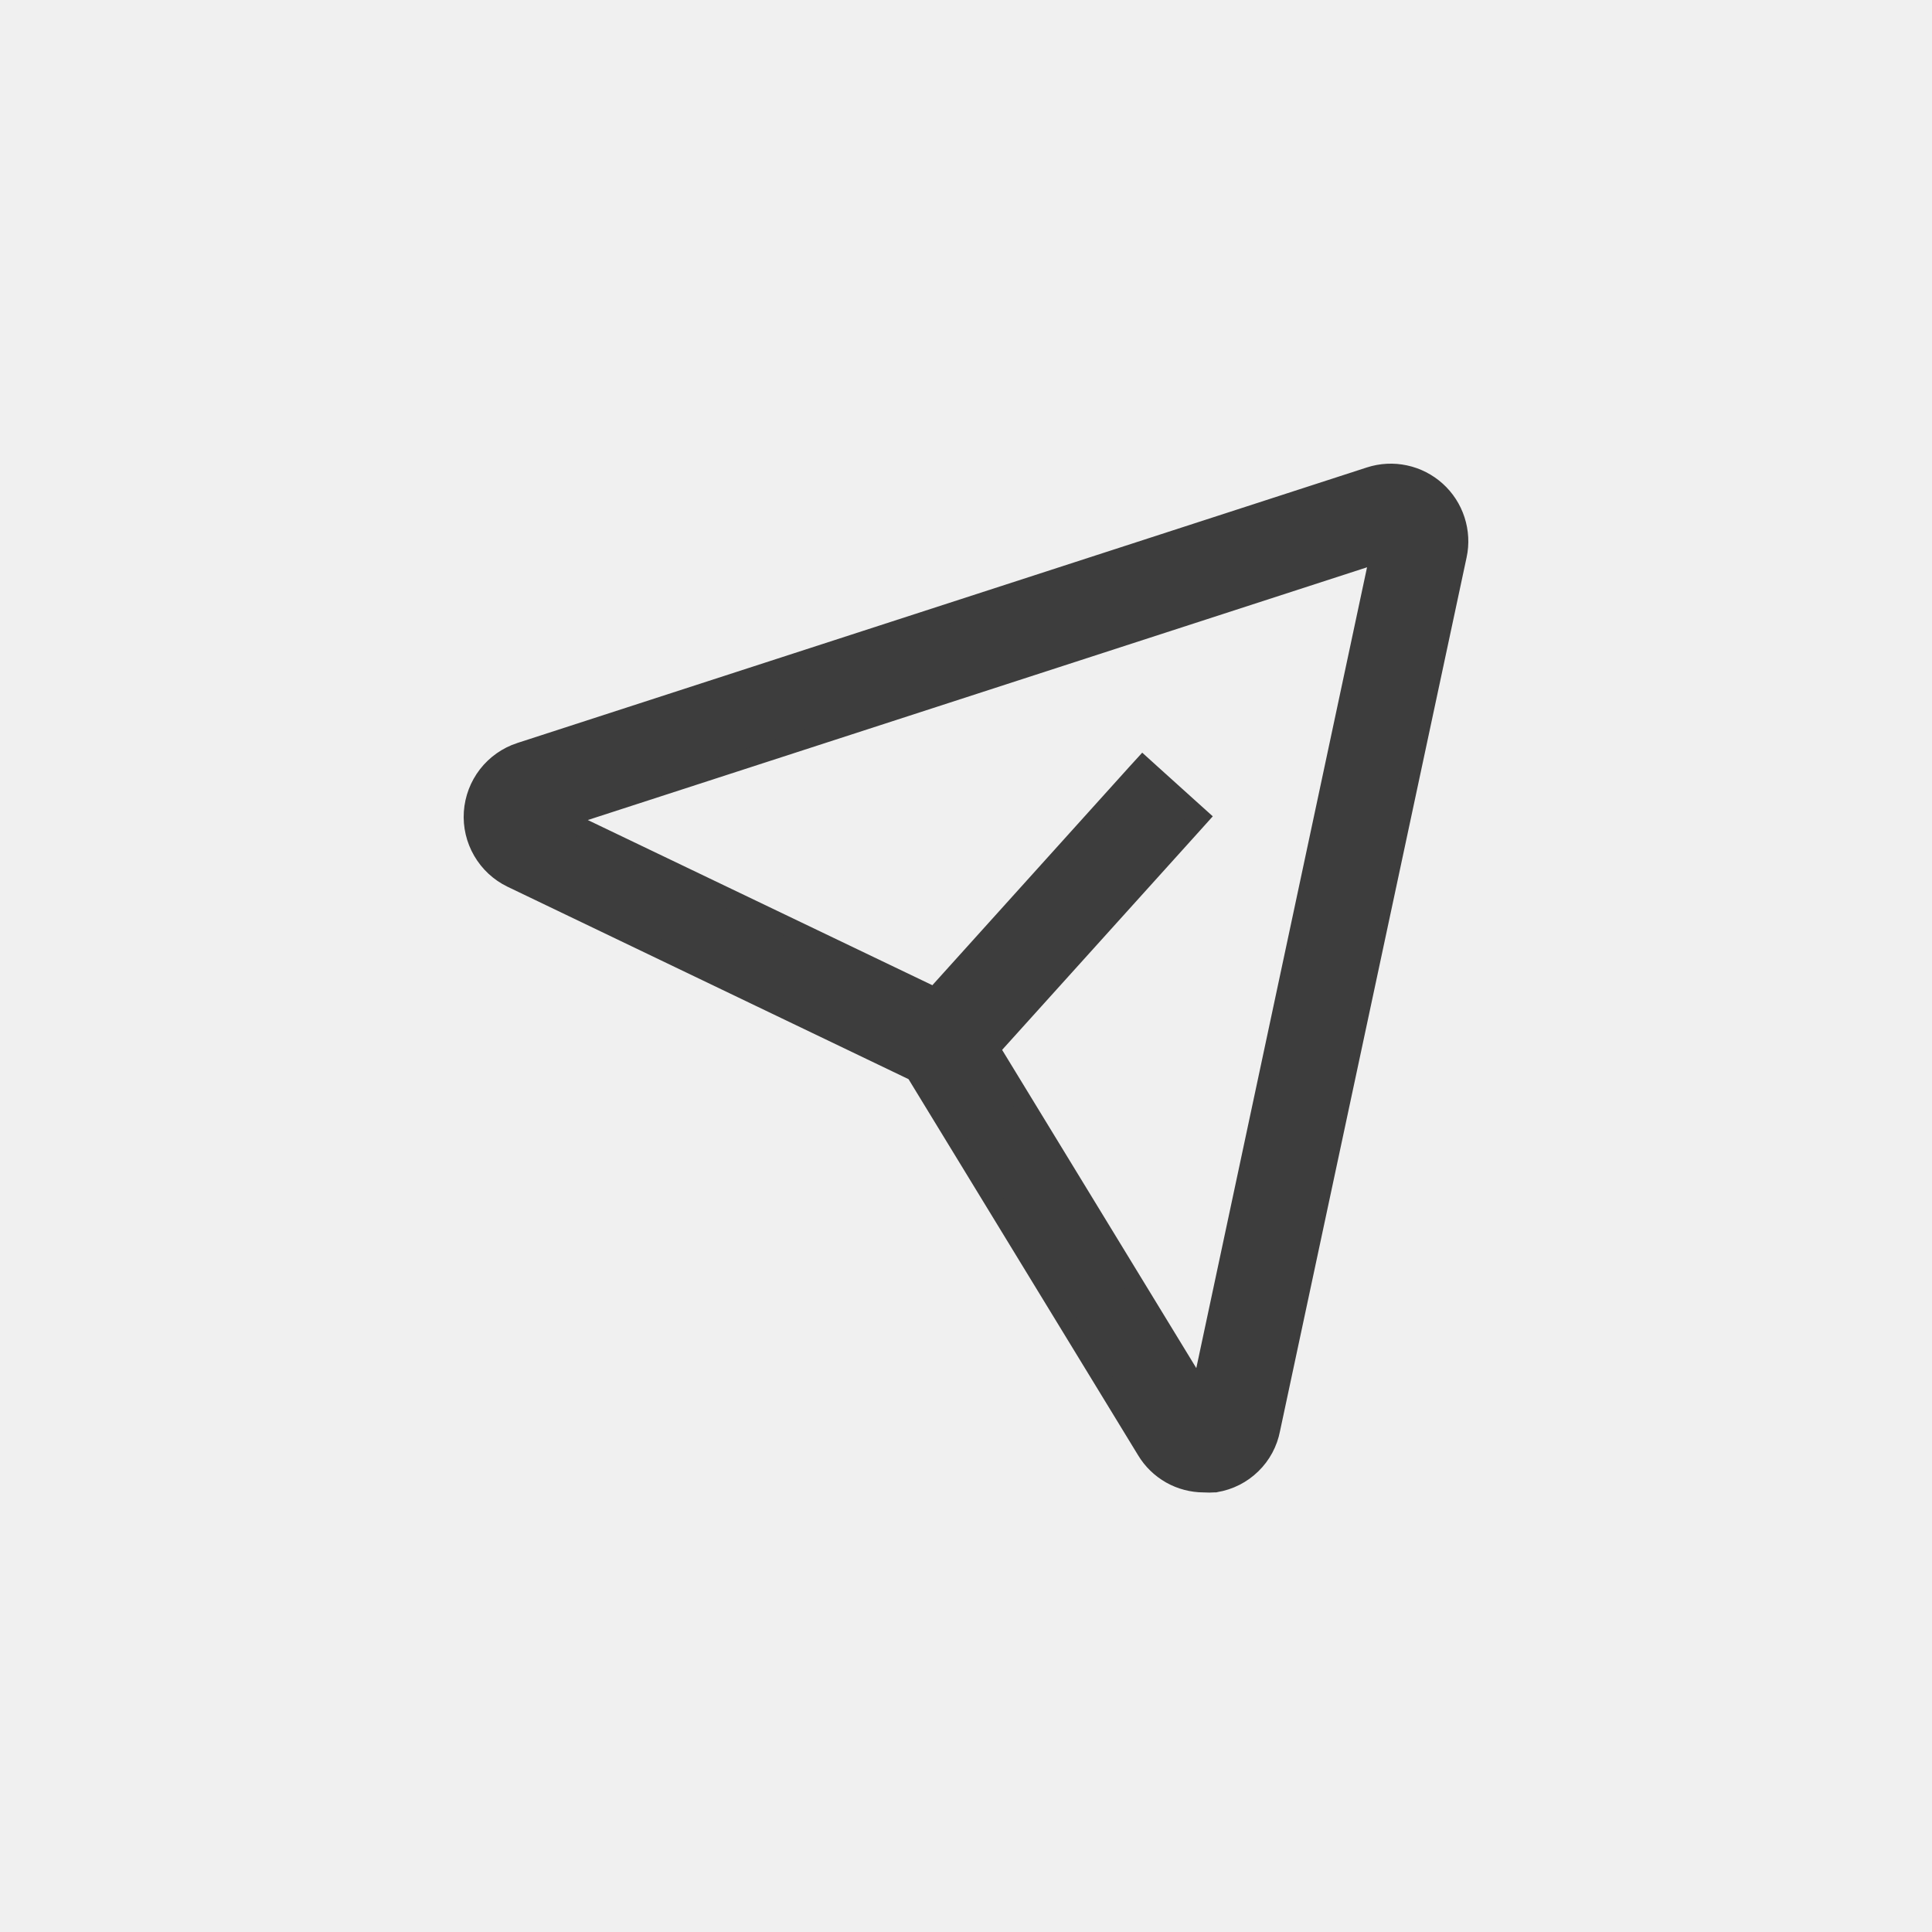
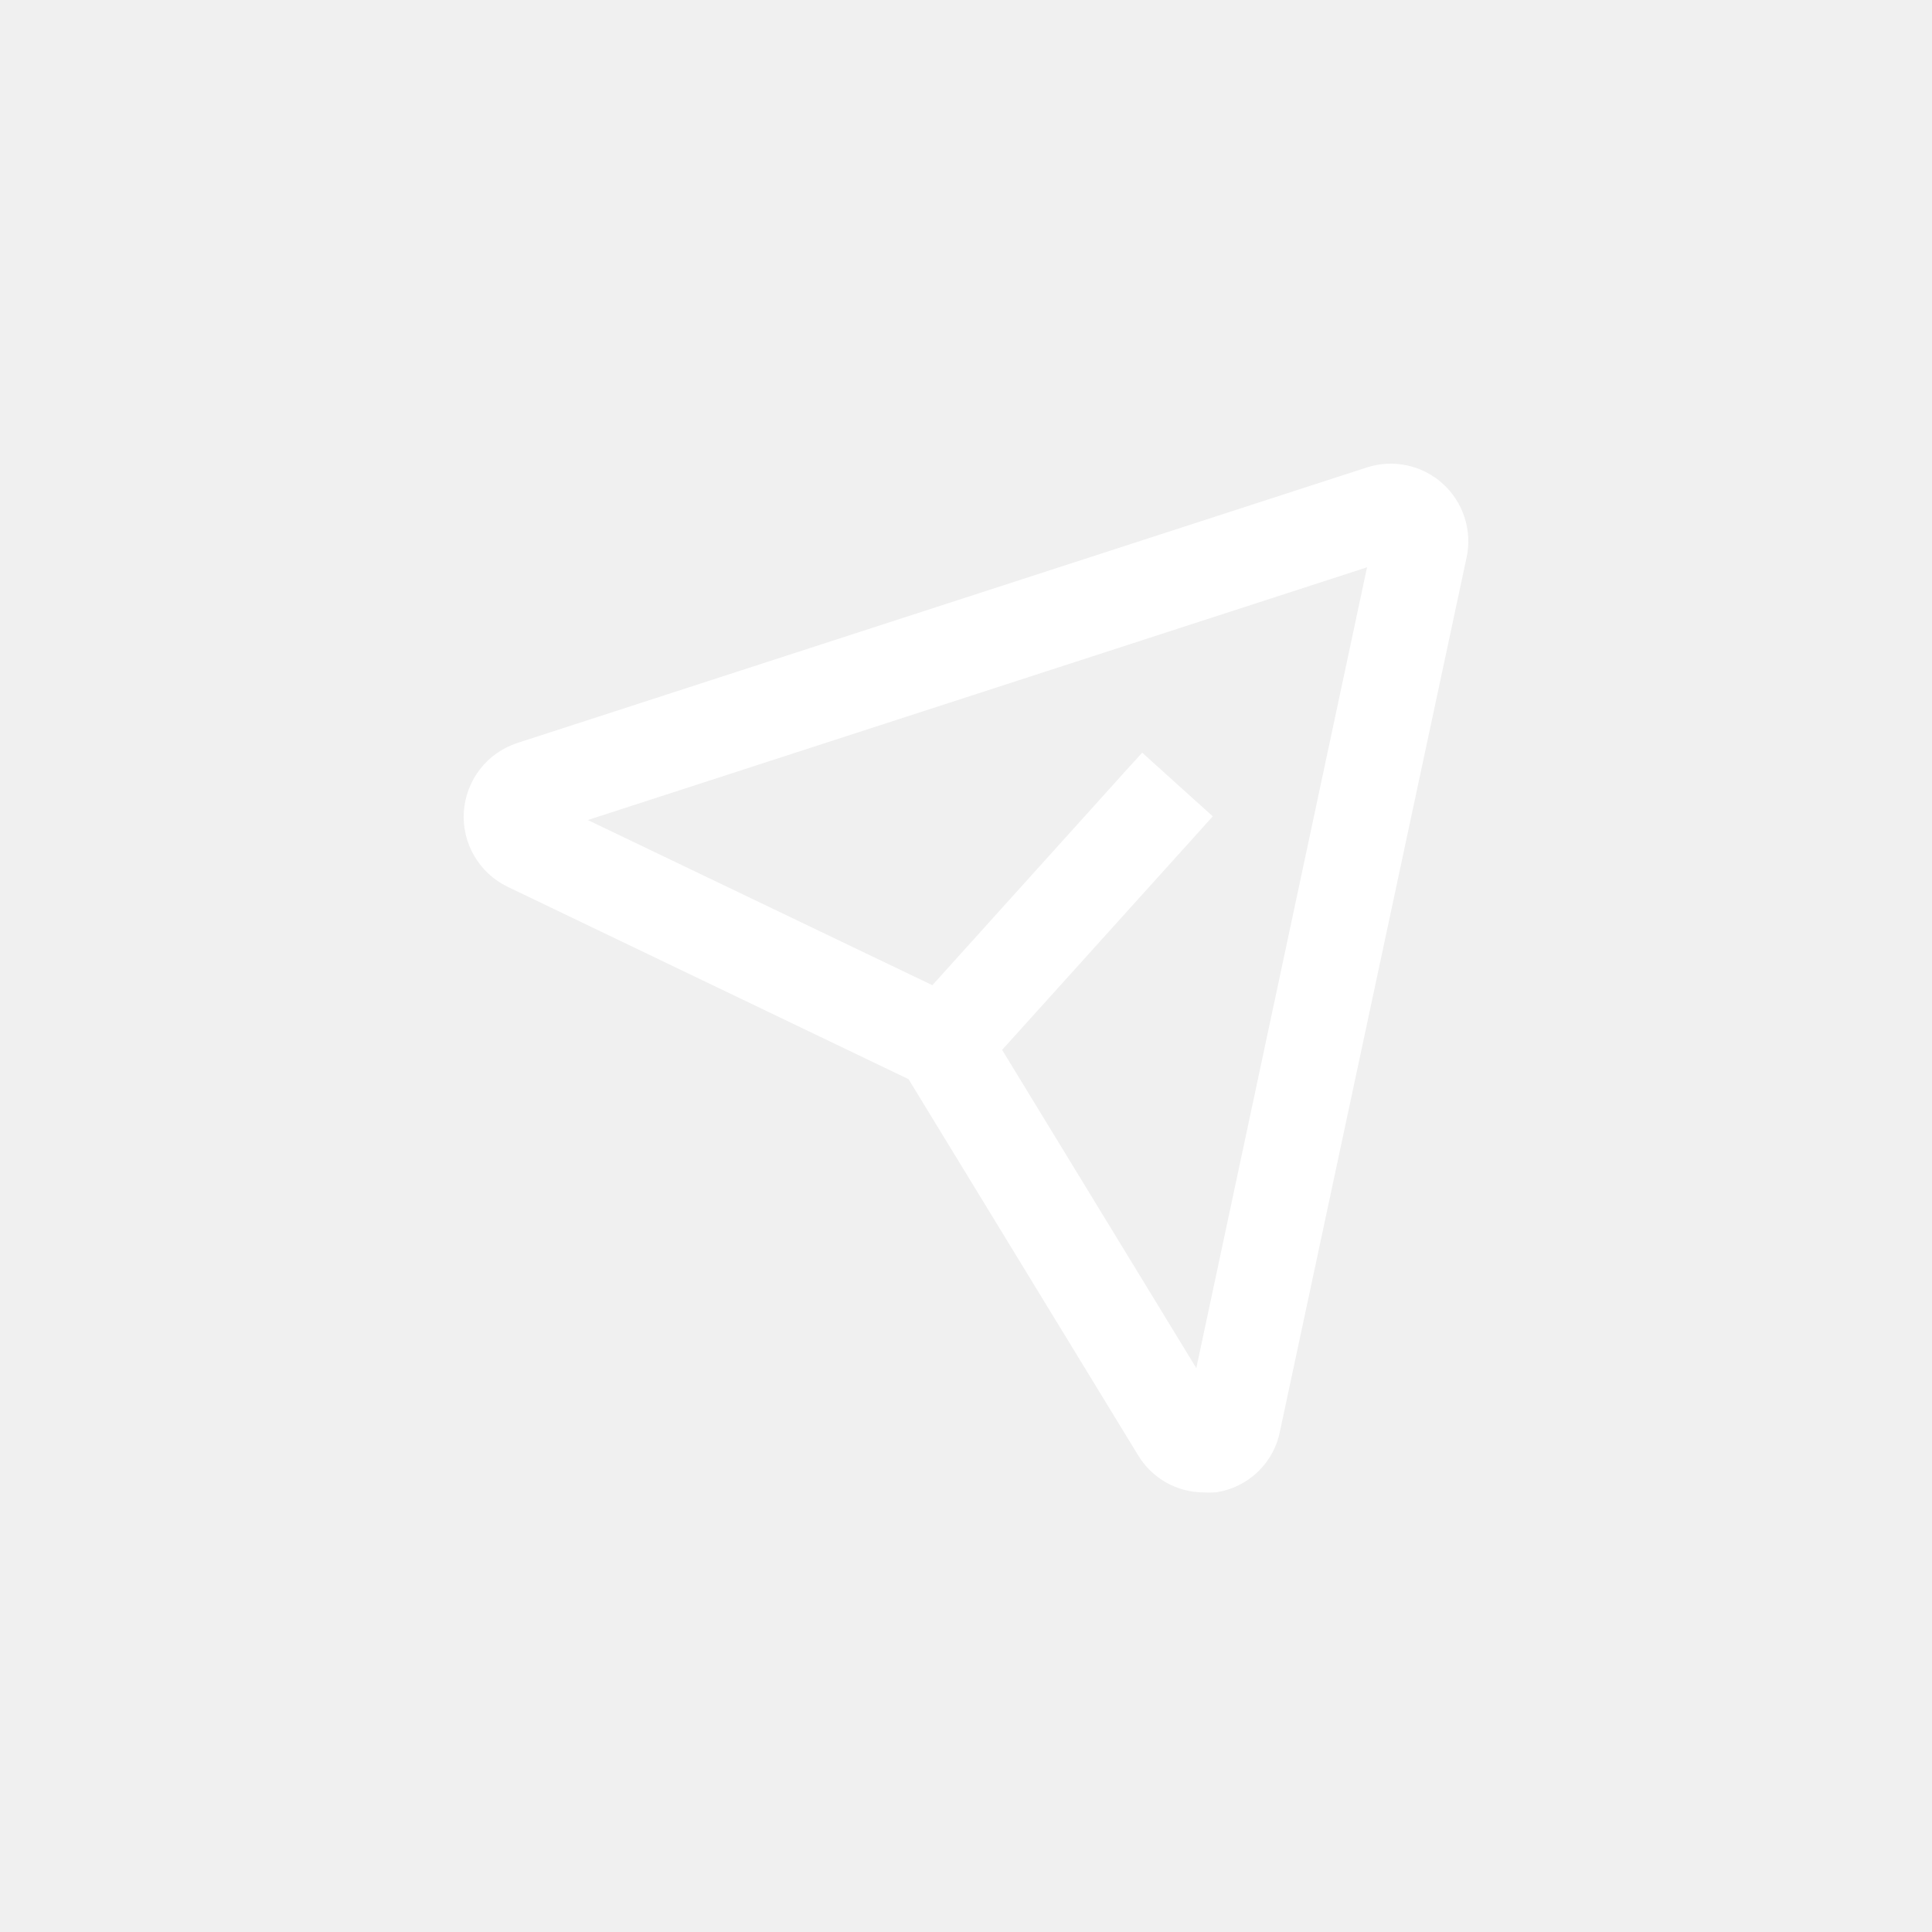
<svg xmlns="http://www.w3.org/2000/svg" width="40" height="40" viewBox="0 0 40 40" fill="none">
-   <path d="M10.595 18.179L10.595 18.179L18.95 22.188L23.733 30.024C23.733 30.024 23.733 30.024 23.733 30.024C23.857 30.231 24.032 30.401 24.242 30.52C24.45 30.637 24.684 30.698 24.922 30.699C24.998 30.704 25.074 30.703 25.149 30.698L25.159 30.698L25.168 30.696C25.449 30.65 25.709 30.518 25.912 30.32C26.116 30.122 26.253 29.866 26.306 29.587L30.169 11.498L30.169 11.498C30.221 11.257 30.207 11.007 30.131 10.772C30.055 10.537 29.919 10.327 29.736 10.162C29.553 9.997 29.329 9.882 29.088 9.831C28.847 9.779 28.597 9.792 28.362 9.868L28.362 9.868L10.77 15.574L10.769 15.574C10.502 15.662 10.268 15.827 10.096 16.048C9.924 16.27 9.822 16.538 9.803 16.818C9.784 17.098 9.85 17.377 9.991 17.619C10.132 17.862 10.342 18.057 10.595 18.179ZM28.571 11.448L24.859 28.858L20.081 21.028L20.05 20.977L19.997 20.952L11.632 16.942L28.571 11.448Z" fill="#3D3D3D" stroke="#3D3D3D" stroke-width="0.4" />
-   <path d="M18.918 21.124L18.784 21.272L18.933 21.406L19.801 22.19L19.95 22.324L20.083 22.175L24.693 17.065L24.827 16.916L24.678 16.782L23.81 15.999L23.662 15.865L23.527 16.013L18.918 21.124Z" fill="#3D3D3D" stroke="#3D3D3D" stroke-width="0.4" />
+   <path d="M10.595 18.179L10.595 18.179L18.95 22.188L23.733 30.024C23.733 30.024 23.733 30.024 23.733 30.024C23.857 30.231 24.032 30.401 24.242 30.52C24.45 30.637 24.684 30.698 24.922 30.699C24.998 30.704 25.074 30.703 25.149 30.698L25.159 30.698L25.168 30.696C25.449 30.65 25.709 30.518 25.912 30.32C26.116 30.122 26.253 29.866 26.306 29.587L30.169 11.498L30.169 11.498C30.221 11.257 30.207 11.007 30.131 10.772C30.055 10.537 29.919 10.327 29.736 10.162C29.553 9.997 29.329 9.882 29.088 9.831C28.847 9.779 28.597 9.792 28.362 9.868L28.362 9.868L10.77 15.574L10.769 15.574C10.502 15.662 10.268 15.827 10.096 16.048C9.924 16.27 9.822 16.538 9.803 16.818C9.784 17.098 9.85 17.377 9.991 17.619C10.132 17.862 10.342 18.057 10.595 18.179ZM28.571 11.448L24.859 28.858L20.081 21.028L20.05 20.977L19.997 20.952L11.632 16.942L28.571 11.448Z" fill="#FFFFFF" stroke="#FFFFFF" stroke-width="0.4" />
+   <path d="M18.918 21.124L18.784 21.272L18.933 21.406L19.801 22.19L19.95 22.324L20.083 22.175L24.693 17.065L24.827 16.916L24.678 16.782L23.81 15.999L23.662 15.865L23.527 16.013L18.918 21.124Z" fill="#FFFFFF" stroke="#FFFFFF" stroke-width="0.4" />
</svg>
